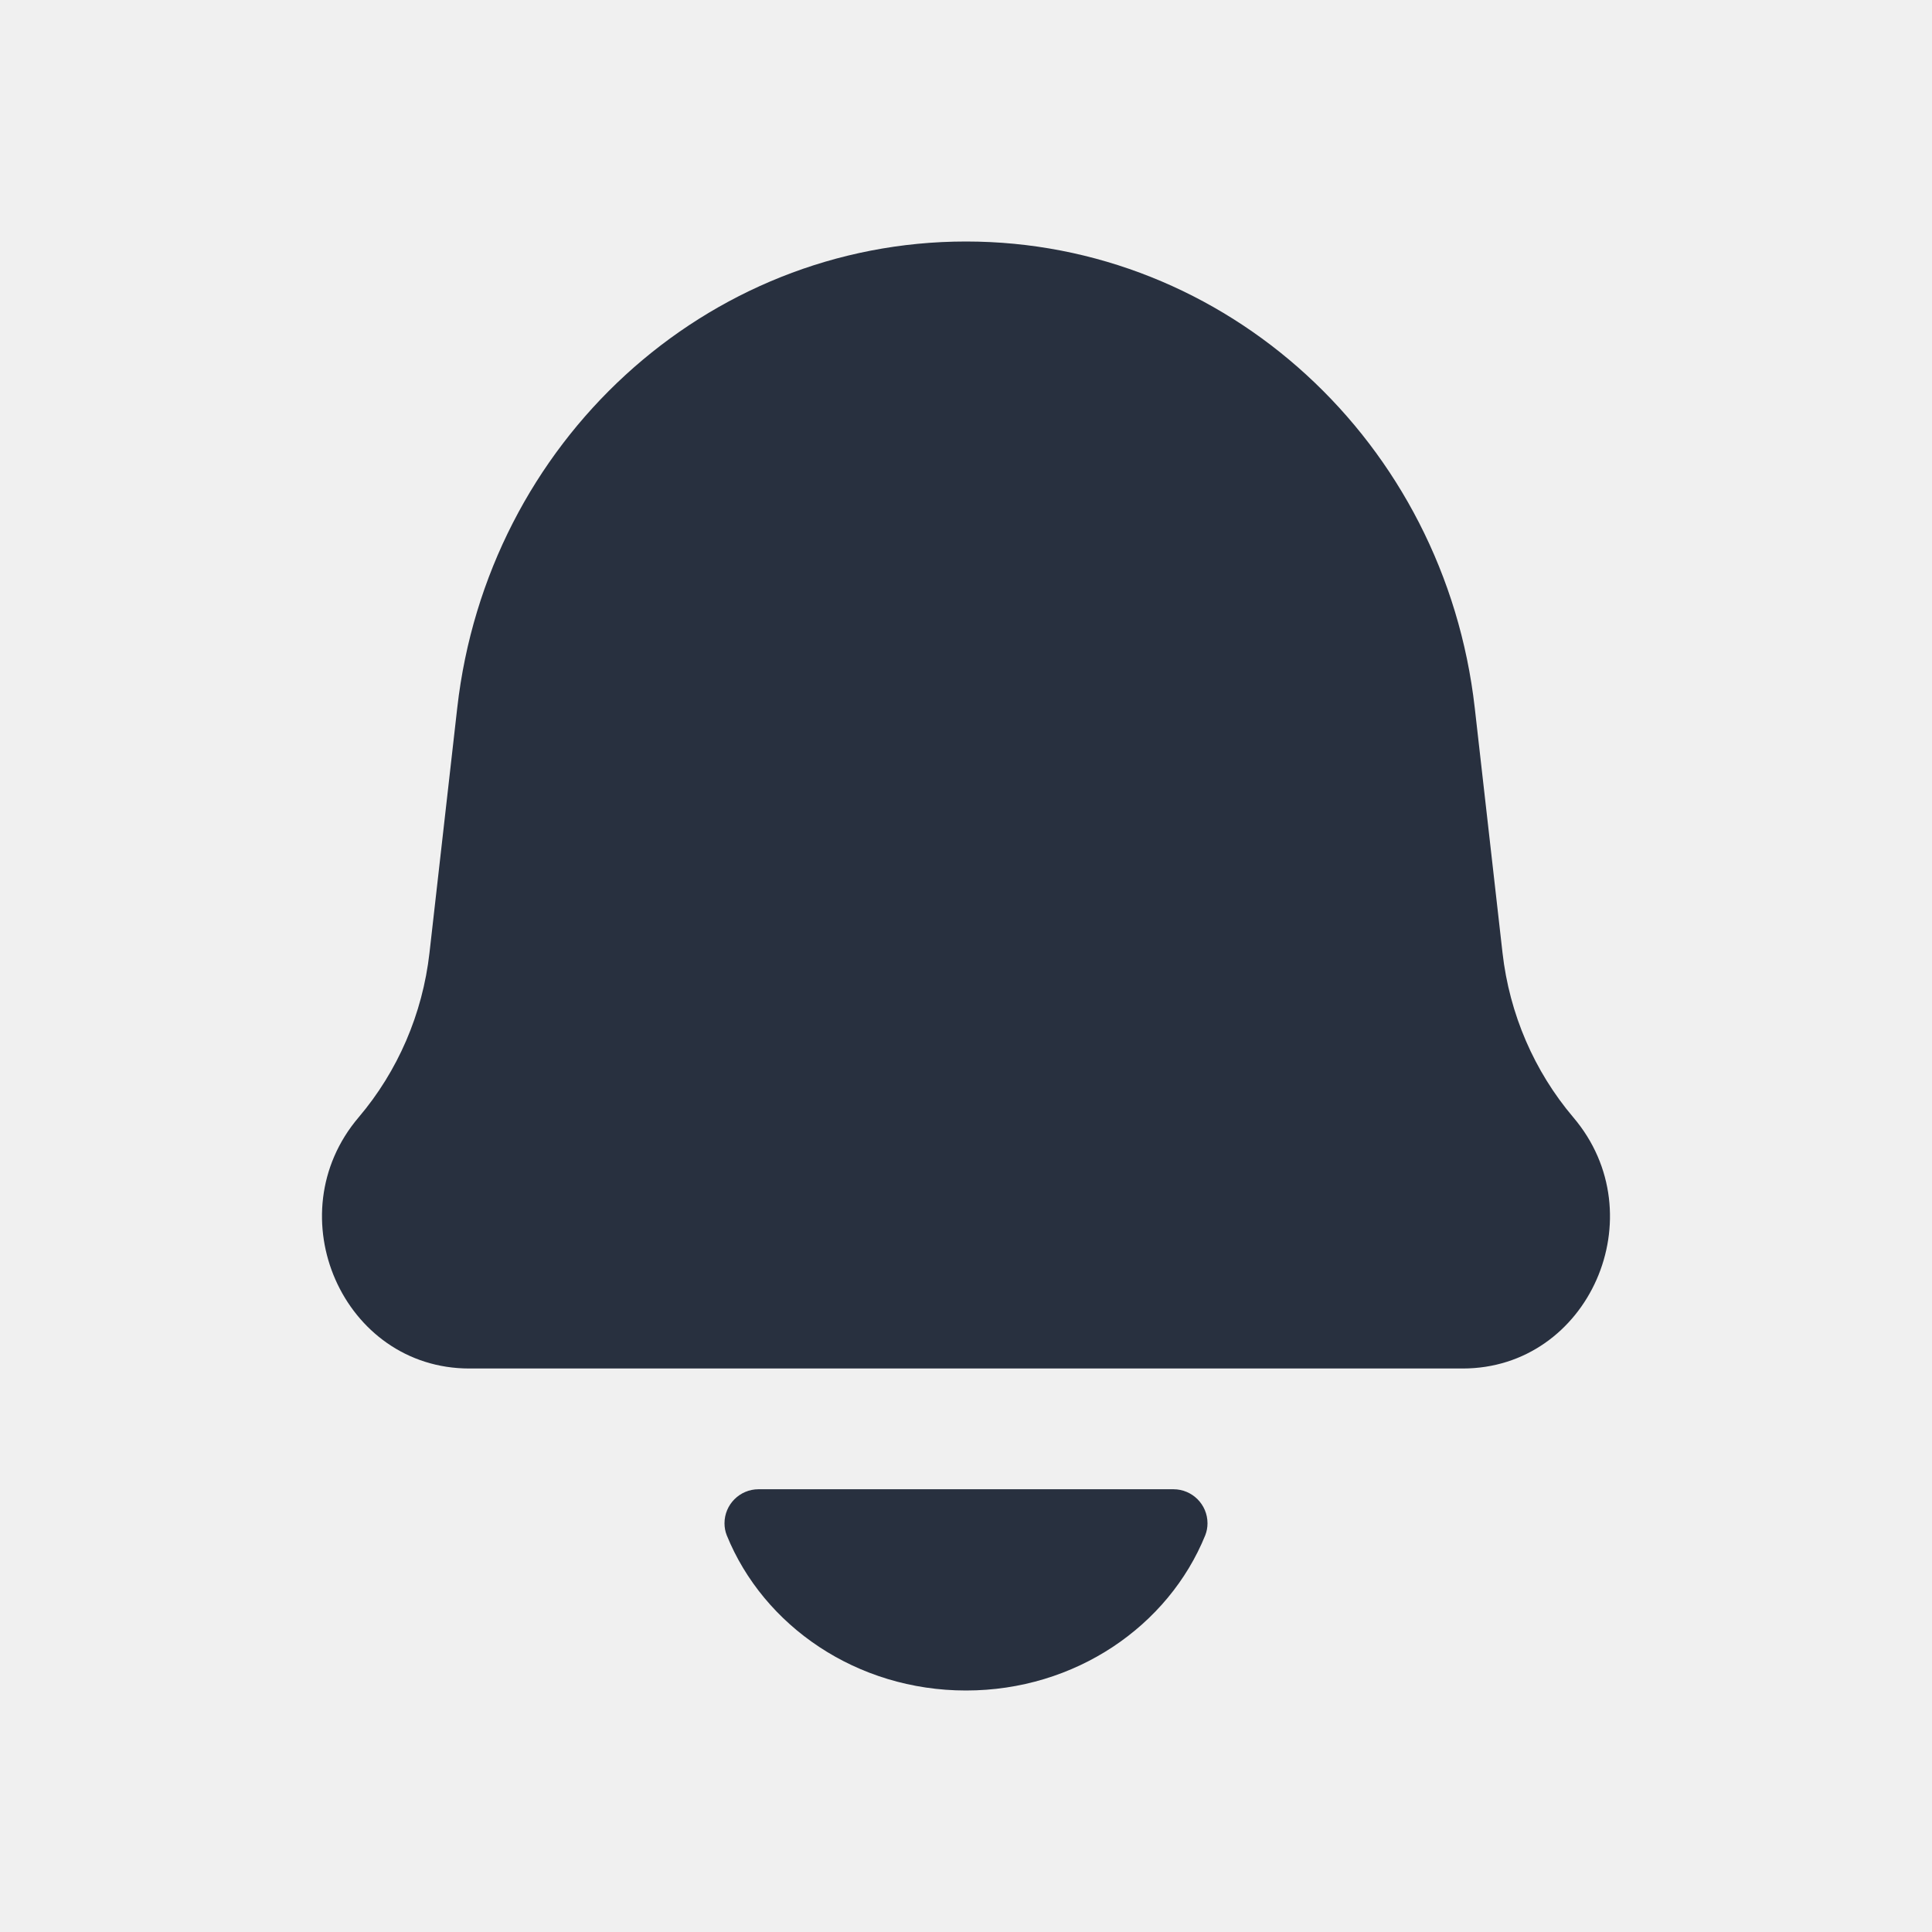
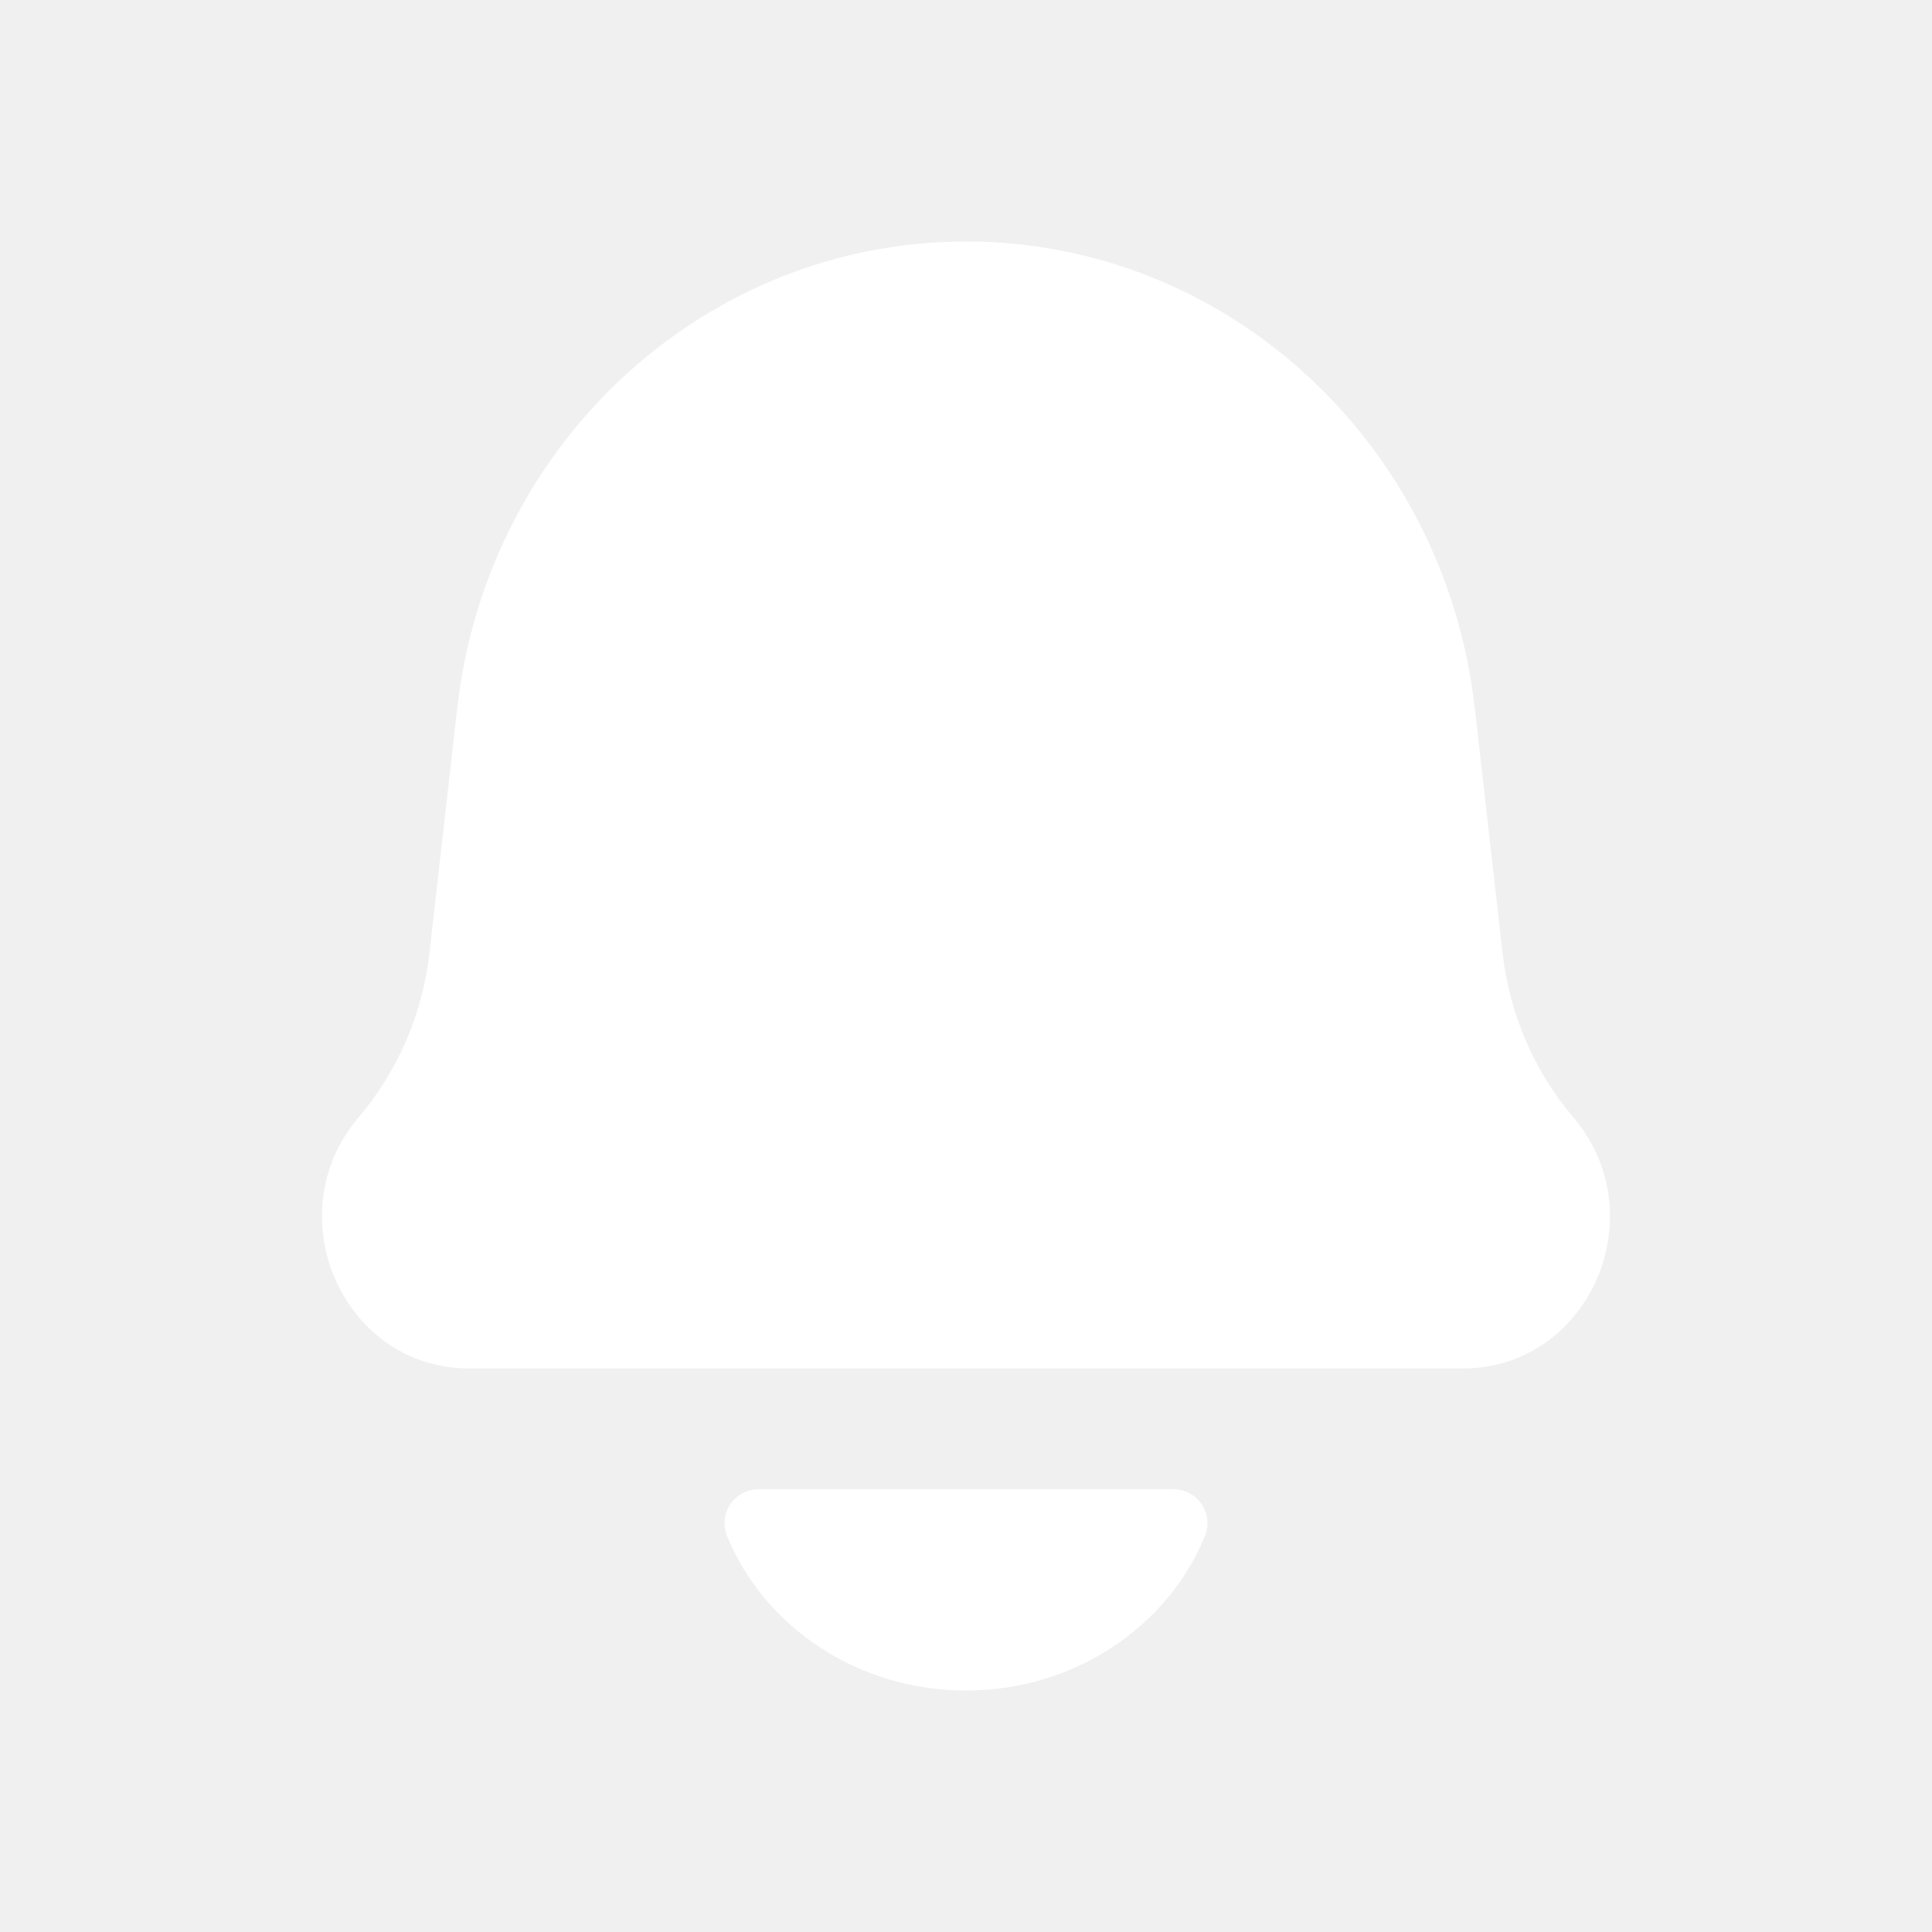
<svg xmlns="http://www.w3.org/2000/svg" width="24" height="24" viewBox="0 0 24 24" fill="none">
-   <path fill-rule="evenodd" clip-rule="evenodd" d="M12 3C8.771 3 6.054 5.491 5.68 8.794L5.335 11.838C5.249 12.595 4.942 13.307 4.455 13.88C3.422 15.096 4.261 17 5.83 17H18.17C19.739 17 20.578 15.096 19.544 13.88C19.058 13.307 18.751 12.595 18.665 11.838L18.32 8.794C17.946 5.491 15.229 3 12 3ZM14.972 19.072C14.515 20.199 13.357 21 12 21C10.643 21 9.485 20.199 9.028 19.072C9.009 19.024 9 18.974 9 18.923C9 18.689 9.19 18.5 9.423 18.5H14.577C14.81 18.5 15 18.689 15 18.923C15 18.974 14.991 19.024 14.972 19.072Z" fill="#28303F" />
+   <path fill-rule="evenodd" clip-rule="evenodd" d="M12 3C8.771 3 6.054 5.491 5.68 8.794L5.335 11.838C5.249 12.595 4.942 13.307 4.455 13.88C3.422 15.096 4.261 17 5.83 17H18.17C19.739 17 20.578 15.096 19.544 13.88C19.058 13.307 18.751 12.595 18.665 11.838L18.32 8.794C17.946 5.491 15.229 3 12 3ZM14.972 19.072C14.515 20.199 13.357 21 12 21C10.643 21 9.485 20.199 9.028 19.072C9.009 19.024 9 18.974 9 18.923C9 18.689 9.19 18.5 9.423 18.5H14.577C14.81 18.5 15 18.689 15 18.923C15 18.974 14.991 19.024 14.972 19.072Z" fill="#fff" />
</svg>
